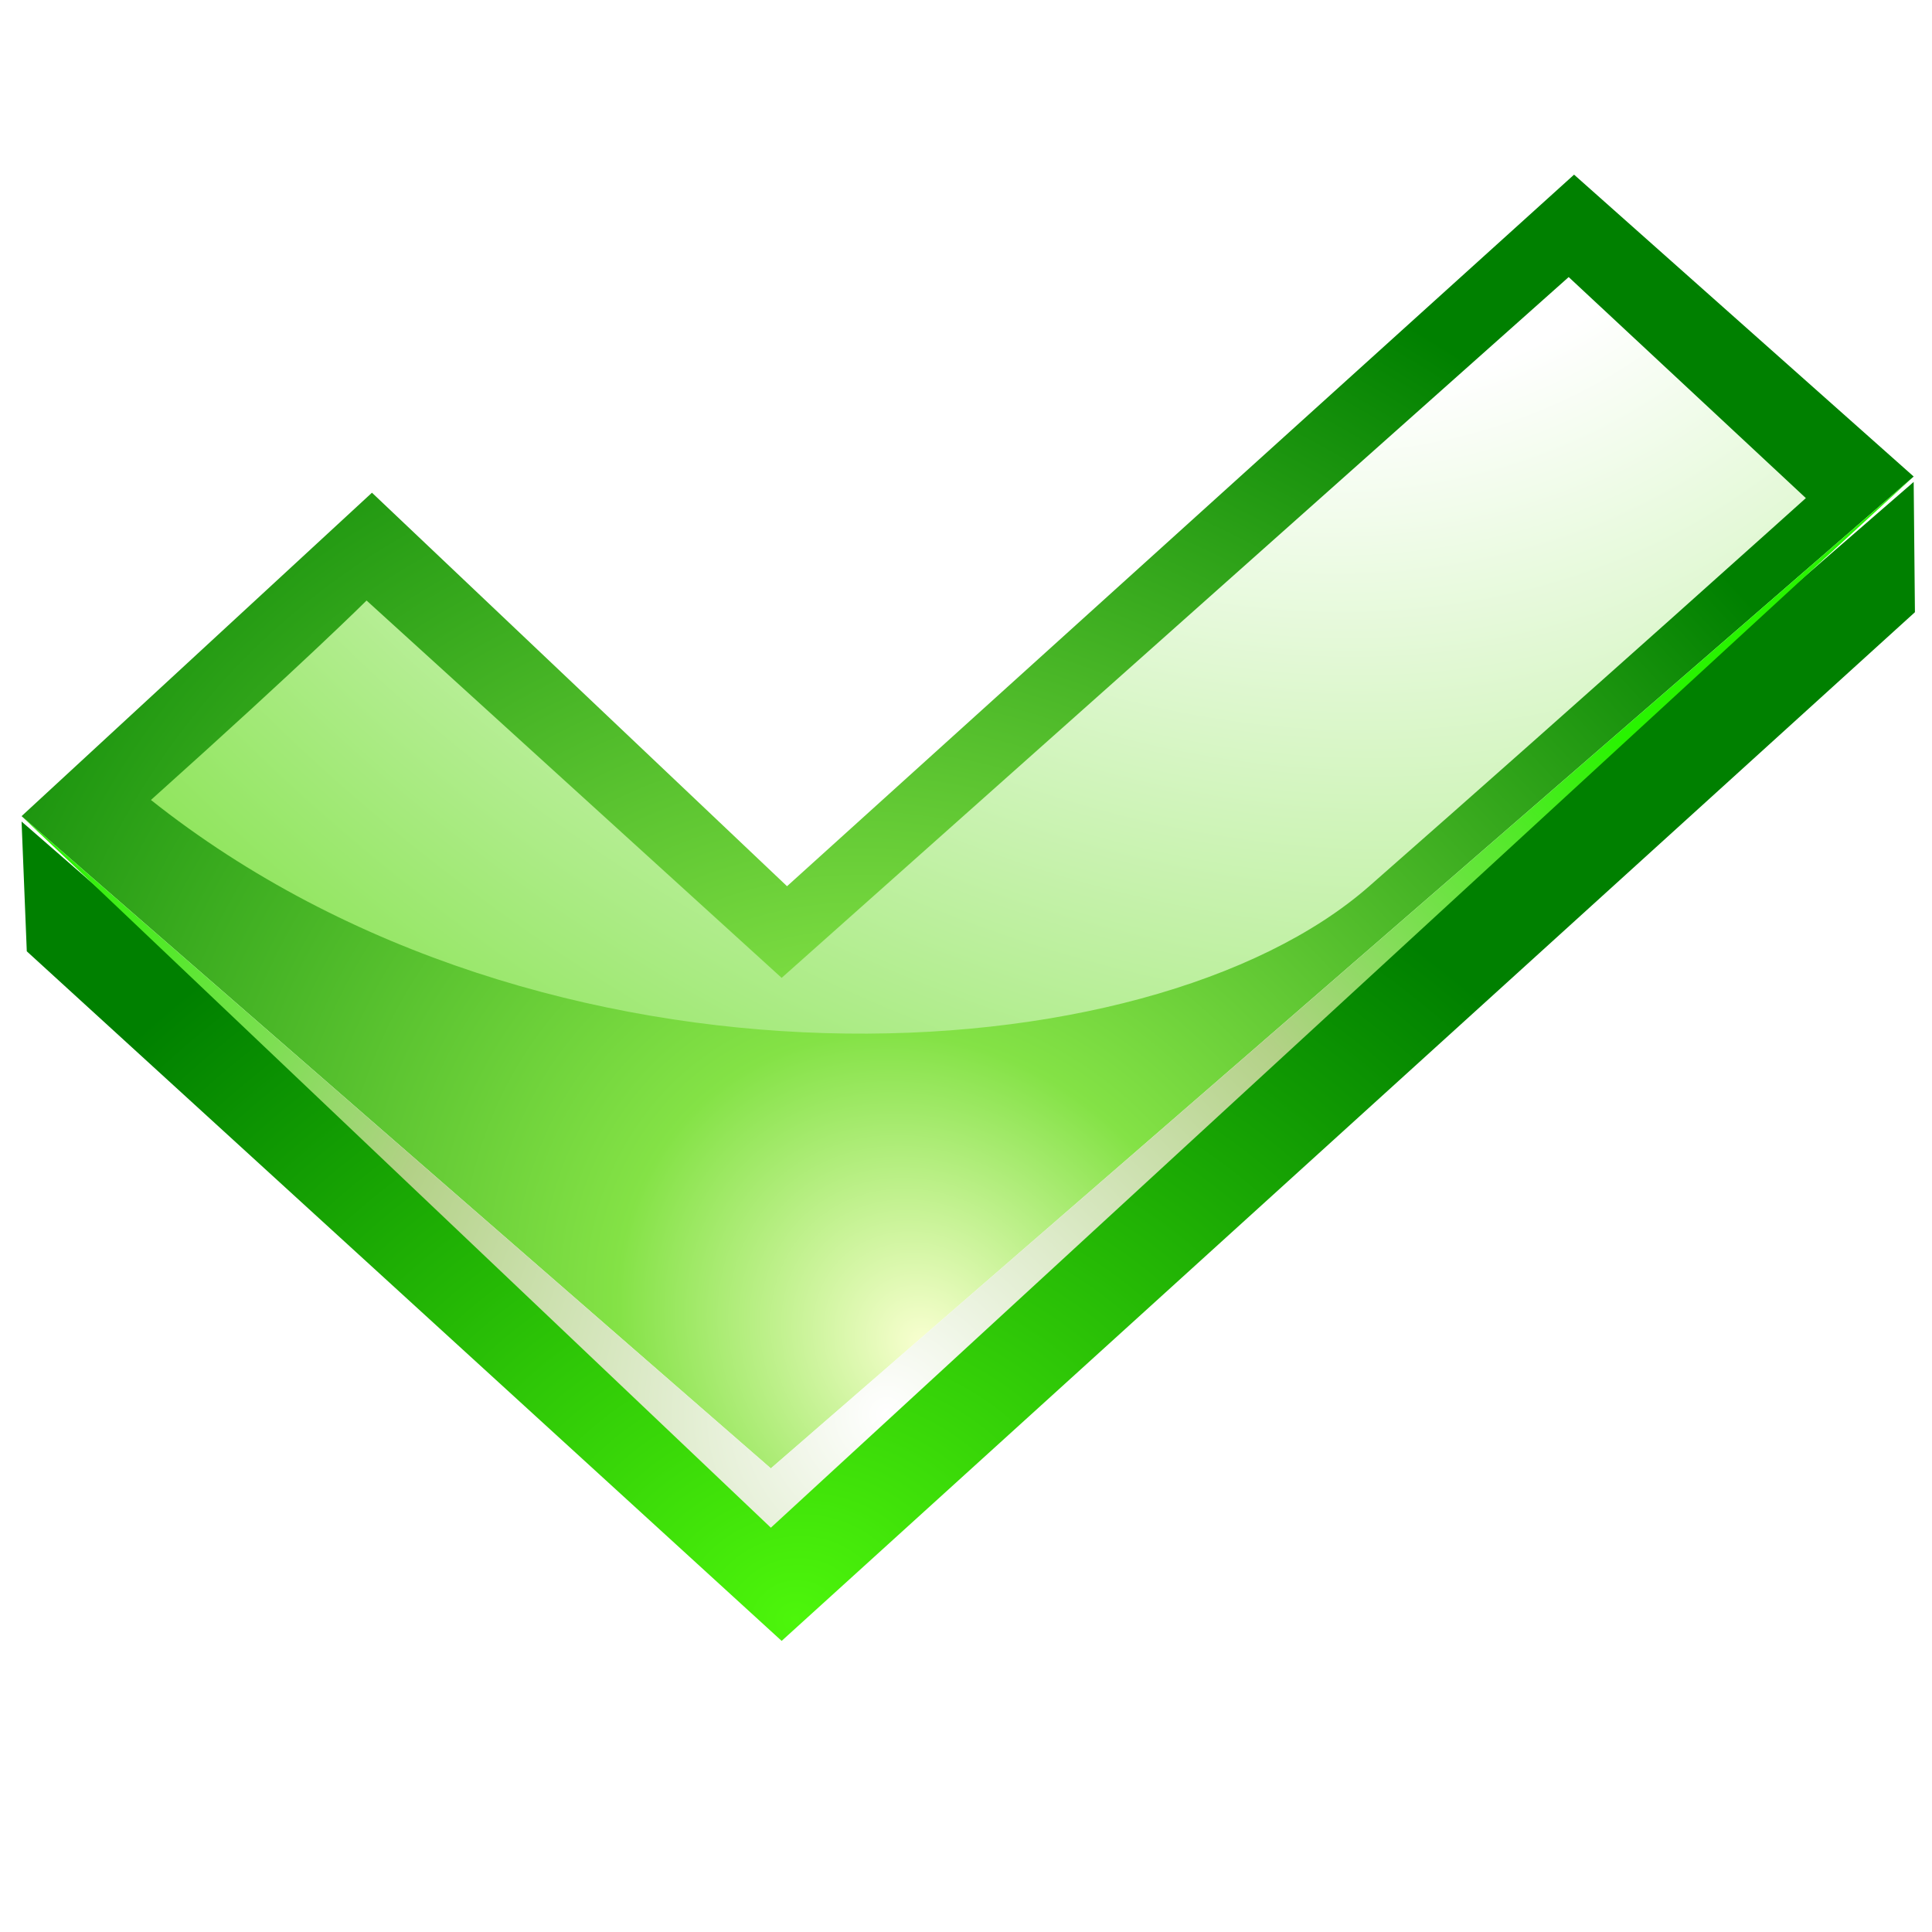
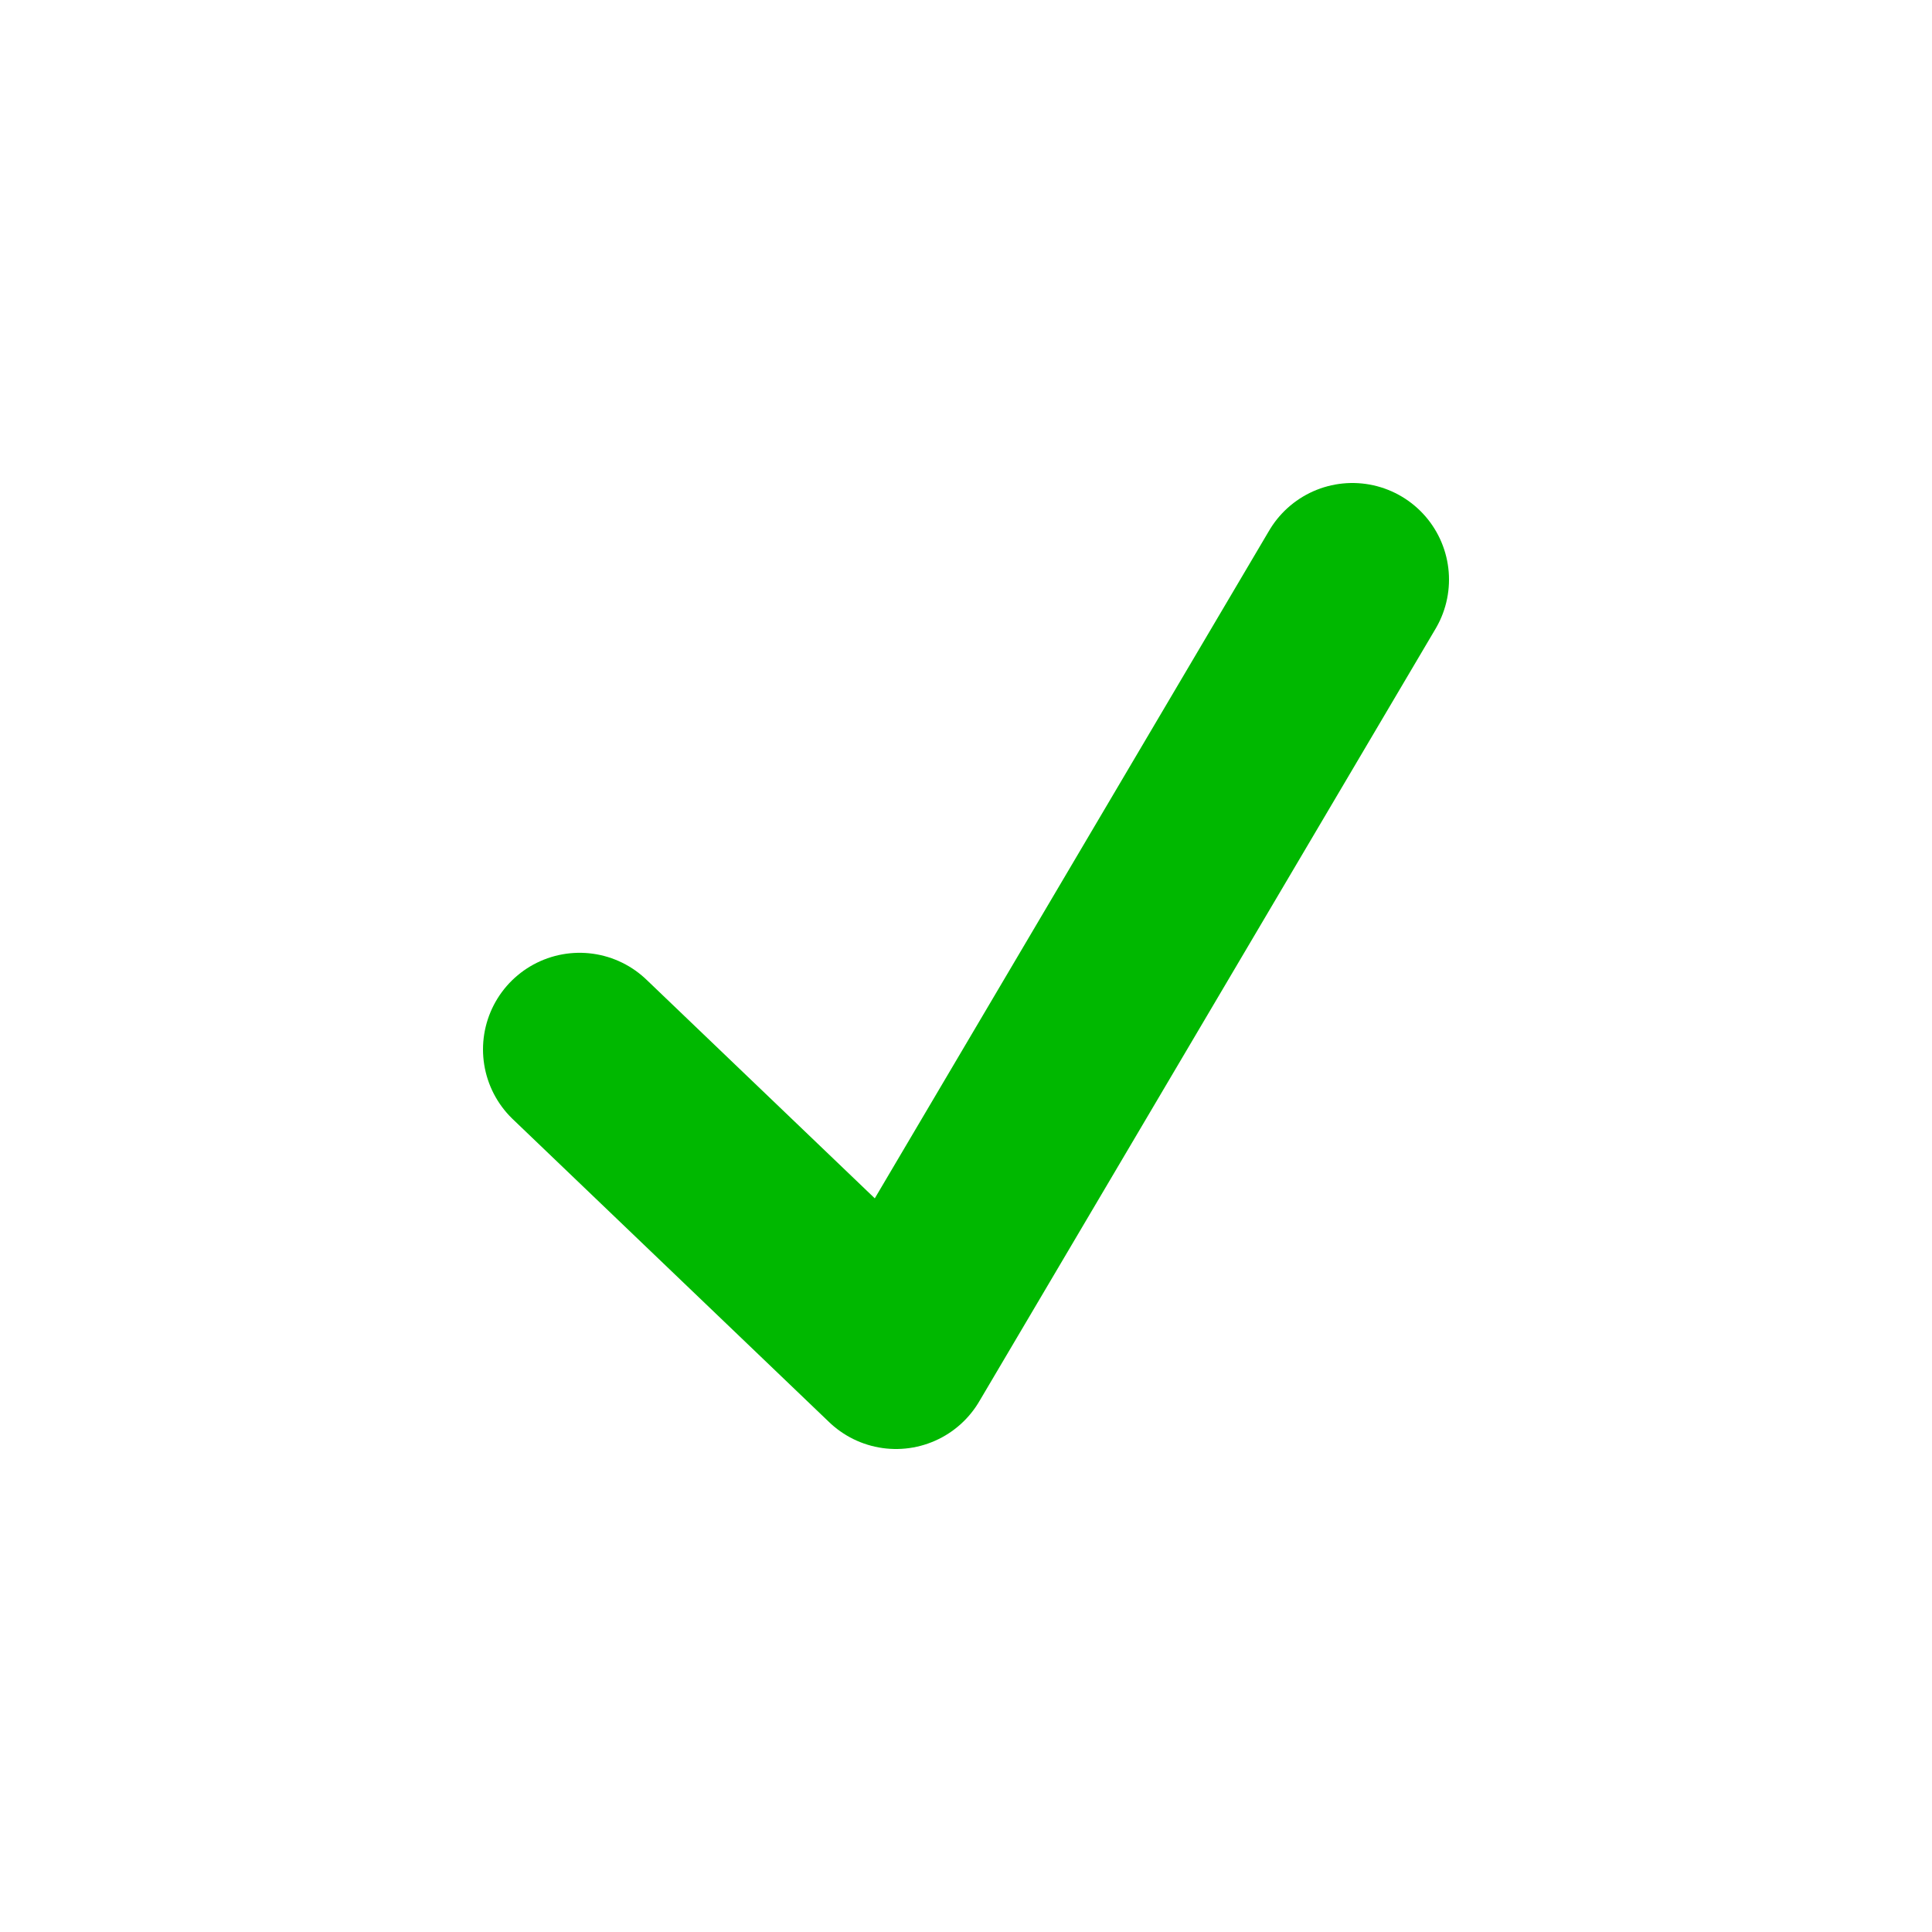
- <svg xmlns="http://www.w3.org/2000/svg" xmlns:xlink="http://www.w3.org/1999/xlink" width="512" height="512" viewBox="0 0 128 128">
-   <defs>
-     <linearGradient id="linearGradient3930">
-       <stop style="stop-color:#ffffff;stop-opacity:1" offset="0" />
-       <stop style="stop-color:#b3d187;stop-opacity:1" offset="0.533" />
-       <stop style="stop-color:#28f400;stop-opacity:1" offset="1" />
-     </linearGradient>
-     <linearGradient id="linearGradient3904">
-       <stop style="stop-color:#4df60b;stop-opacity:1" offset="0" />
-       <stop style="stop-color:#008000;stop-opacity:1" offset="1" />
-     </linearGradient>
-     <linearGradient id="linearGradient3878">
-       <stop style="stop-color:#79ef39;stop-opacity:1" offset="0" />
-       <stop style="stop-color:#e9ffe3;stop-opacity:1" offset="1" />
-     </linearGradient>
-     <linearGradient id="linearGradient3044">
-       <stop style="stop-color:#f9ffd1;stop-opacity:1" offset="0" />
-       <stop style="stop-color:#84e246;stop-opacity:1" offset="0.26" />
-       <stop style="stop-color:#008000;stop-opacity:1" offset="1" />
-     </linearGradient>
-     <radialGradient cx="60.764" cy="104.225" r="63.179" fx="60.764" fy="104.225" id="radialGradient3838" xlink:href="#linearGradient3044" gradientUnits="userSpaceOnUse" gradientTransform="matrix(0.8574497,-0.7879574,0.8994403,0.9787647,-84.59627,34.93975)" />
-     <radialGradient cx="145" cy="29" r="230" id="radialGradient3838-0" gradientUnits="userSpaceOnUse" gradientTransform="matrix(0.6607012,-0.5600457,0.6939265,0.818644,-39.04509,37.98406)">
-       <stop style="stop-color:#FFFFFF;stop-opacity:1" offset="0" />
-       <stop style="stop-color:#FFFFFF;stop-opacity:1" offset="0.20" />
-       <stop style="stop-color:#8BE456;stop-opacity:1" offset="0.51" />
-       <stop style="stop-color:#8BE456;stop-opacity:1" offset="0.74" />
-       <stop style="stop-color:#8BE456;stop-opacity:1" offset="1" />
-     </radialGradient>
-     <radialGradient cx="48.356" cy="122.046" r="63.179" fx="48.356" fy="122.046" id="radialGradient3838-4" xlink:href="#linearGradient3904" gradientUnits="userSpaceOnUse" gradientTransform="matrix(0.9749452,-0.2224451,0.1978519,0.8671566,-18.61299,12.20907)" />
-     <radialGradient cx="57.966" cy="109.6" r="63.179" fx="57.966" fy="109.6" id="radialGradient3838-5" xlink:href="#linearGradient3930" gradientUnits="userSpaceOnUse" gradientTransform="matrix(0.7732833,-0.7060112,0.7117377,0.7795555,-64.08028,49.19995)" />
-   </defs>
-   <g>
-     <path d="M 24.643,32.643 1.429,54.071 51.071,97.286 126.786,31.571 l -22.5,-20 -52.143,47.143 z" id="path2997-1" style="fill:url(#radialGradient3838);fill-opacity:1;stroke:none" />
-     <path d="M 1.429,54.429 51.071,97.643 126.786,31.929 126.869,40.56 51.786,108.714 1.775,63.027 z" id="path2997-7" style="color:#000000;fill:url(#radialGradient3838-4);fill-opacity:1;fill-rule:nonzero;stroke:none;stroke-width:1px;marker:none;visibility:visible;display:inline;overflow:visible;enable-background:accumulate" />
-     <path d="m 24.286,39.786 27.5,25 52.143,-46.429 15.714,14.643 c 0,0 -14.286,12.857 -28.929,25.714 -14.643,12.857 -54.643,15 -80.714,-5.714 C 20.357,43.714 24.286,39.786 24.286,39.786 z" id="path3042" style="color:#000000;fill:url(#radialGradient3838-0);fill-opacity:1;fill-rule:nonzero;stroke:none;stroke-width:1px;marker:none;visibility:visible;display:inline;overflow:visible;enable-background:accumulate" />
-     <path d="M 1.429,54.071 51.071,97.286 126.786,31.571 51.071,101.214 z" id="path2997" style="color:#000000;fill:url(#radialGradient3838-5);fill-opacity:1;fill-rule:nonzero;stroke:none;stroke-width:1px;marker:none;visibility:visible;display:inline;overflow:visible;enable-background:accumulate" />
-   </g>
+ <svg xmlns="http://www.w3.org/2000/svg" width="30" height="30" viewBox="0 0 30 30" fill="none">
+   <path d="M9 16.295L13.913 21L21 9" stroke="#00B800" stroke-width="3" stroke-linecap="round" stroke-linejoin="round" />
</svg>
